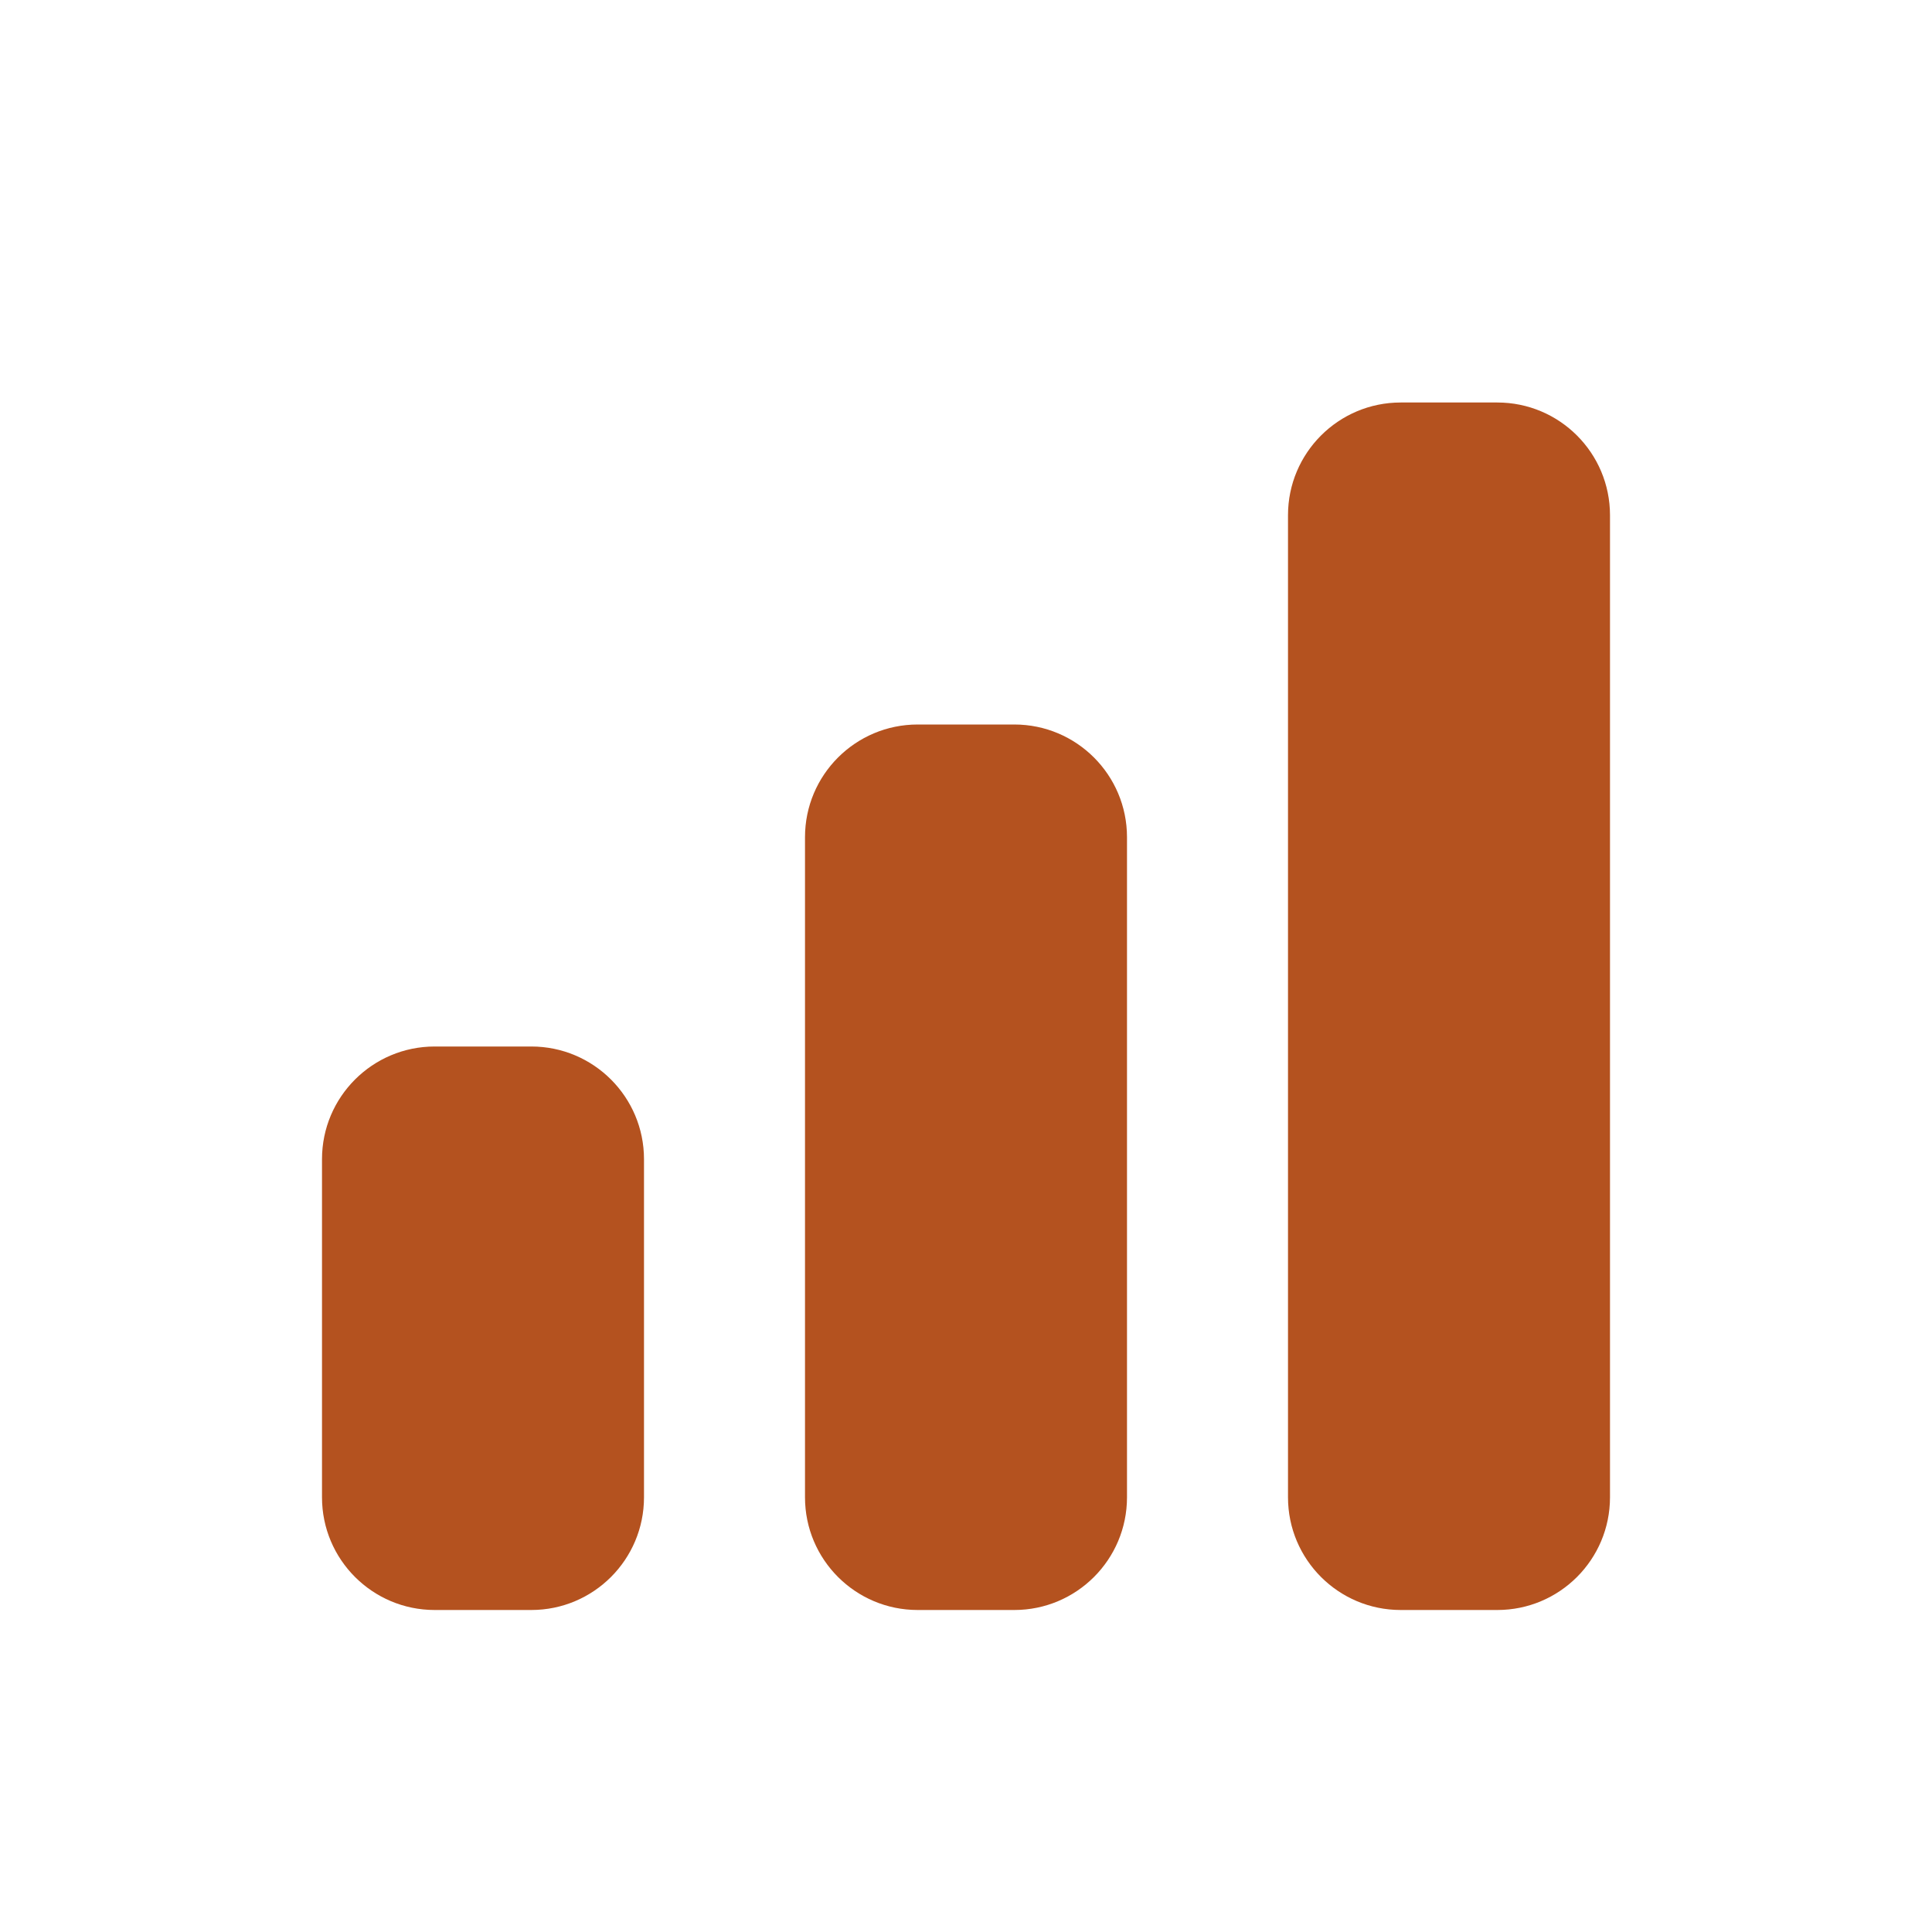
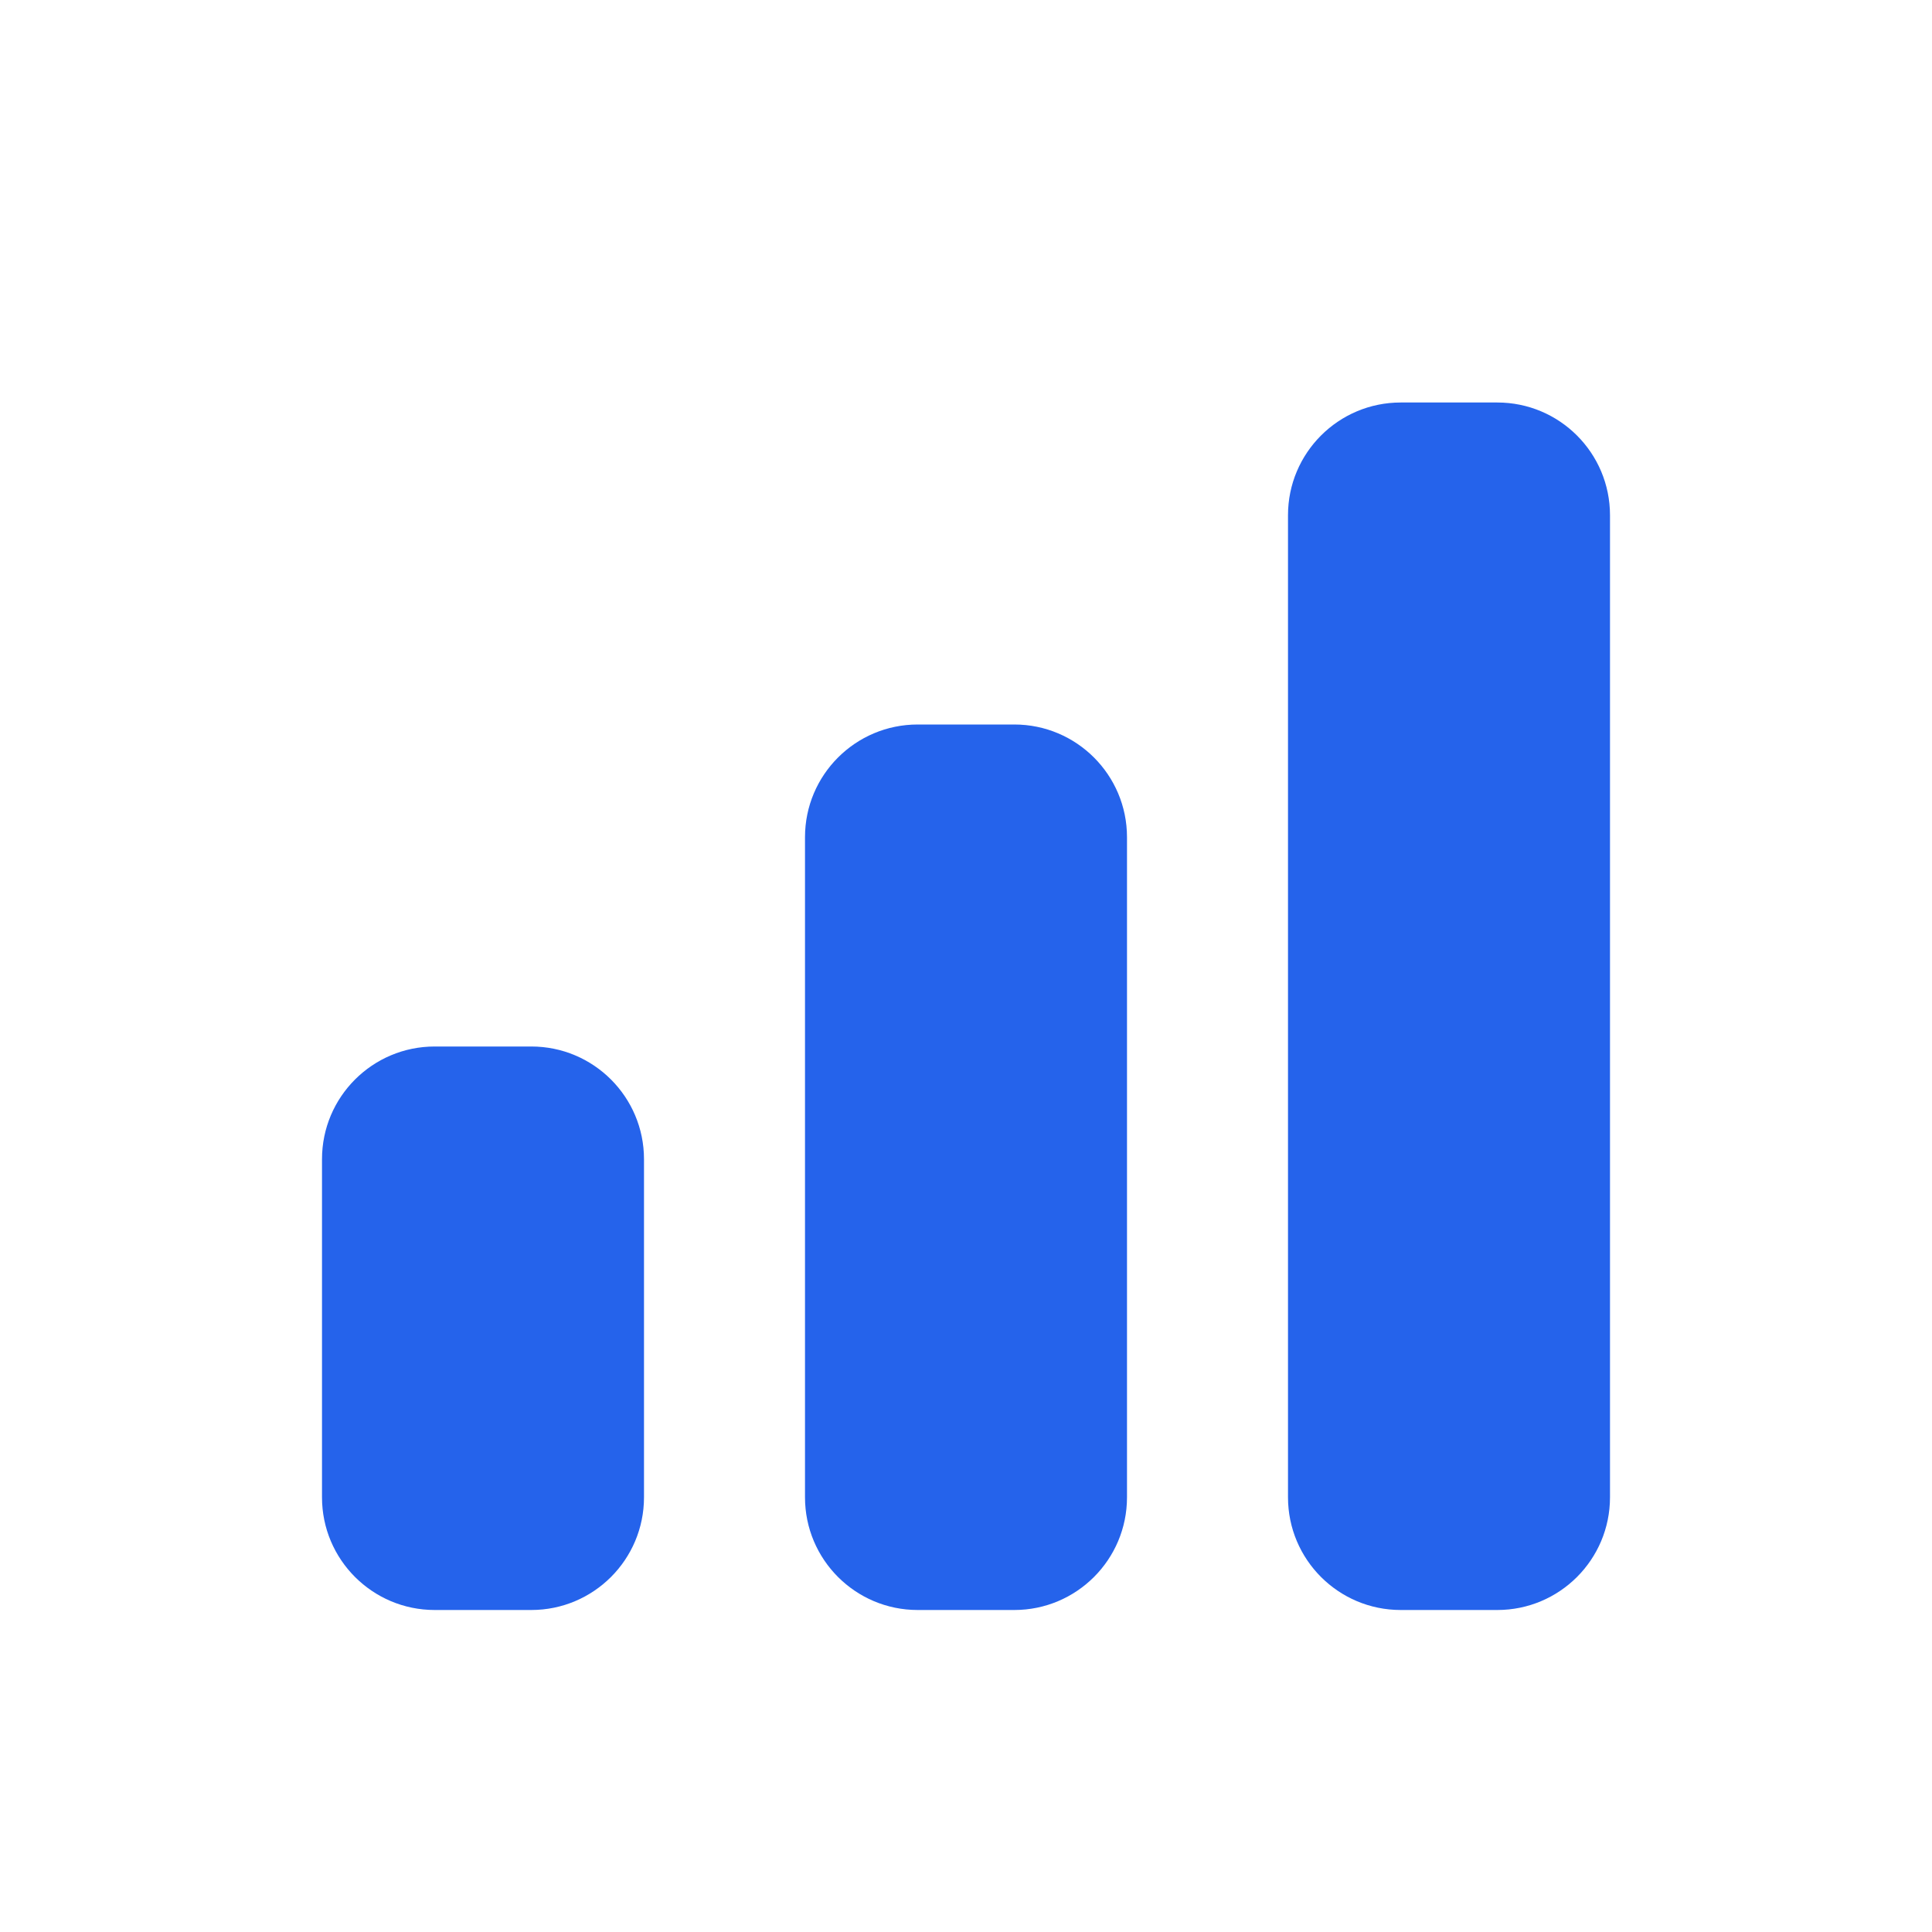
<svg xmlns="http://www.w3.org/2000/svg" viewBox="0 0 24 24" fill="none">
-   <rect x="4" y="13" width="4" height="7" rx="1.4" fill="#b4521f" />
-   <rect x="10" y="9" width="4" height="11" rx="1.4" fill="#b4521f" />
-   <rect x="16" y="5" width="4" height="15" rx="1.4" fill="#b4521f" />
+   <rect x="4" y="13" width="4" height="7" rx="1.4" fill="#2563eb" />
+   <rect x="10" y="9" width="4" height="11" rx="1.4" fill="#2563eb" />
+   <rect x="16" y="5" width="4" height="15" rx="1.4" fill="#2563eb" />
</svg>
